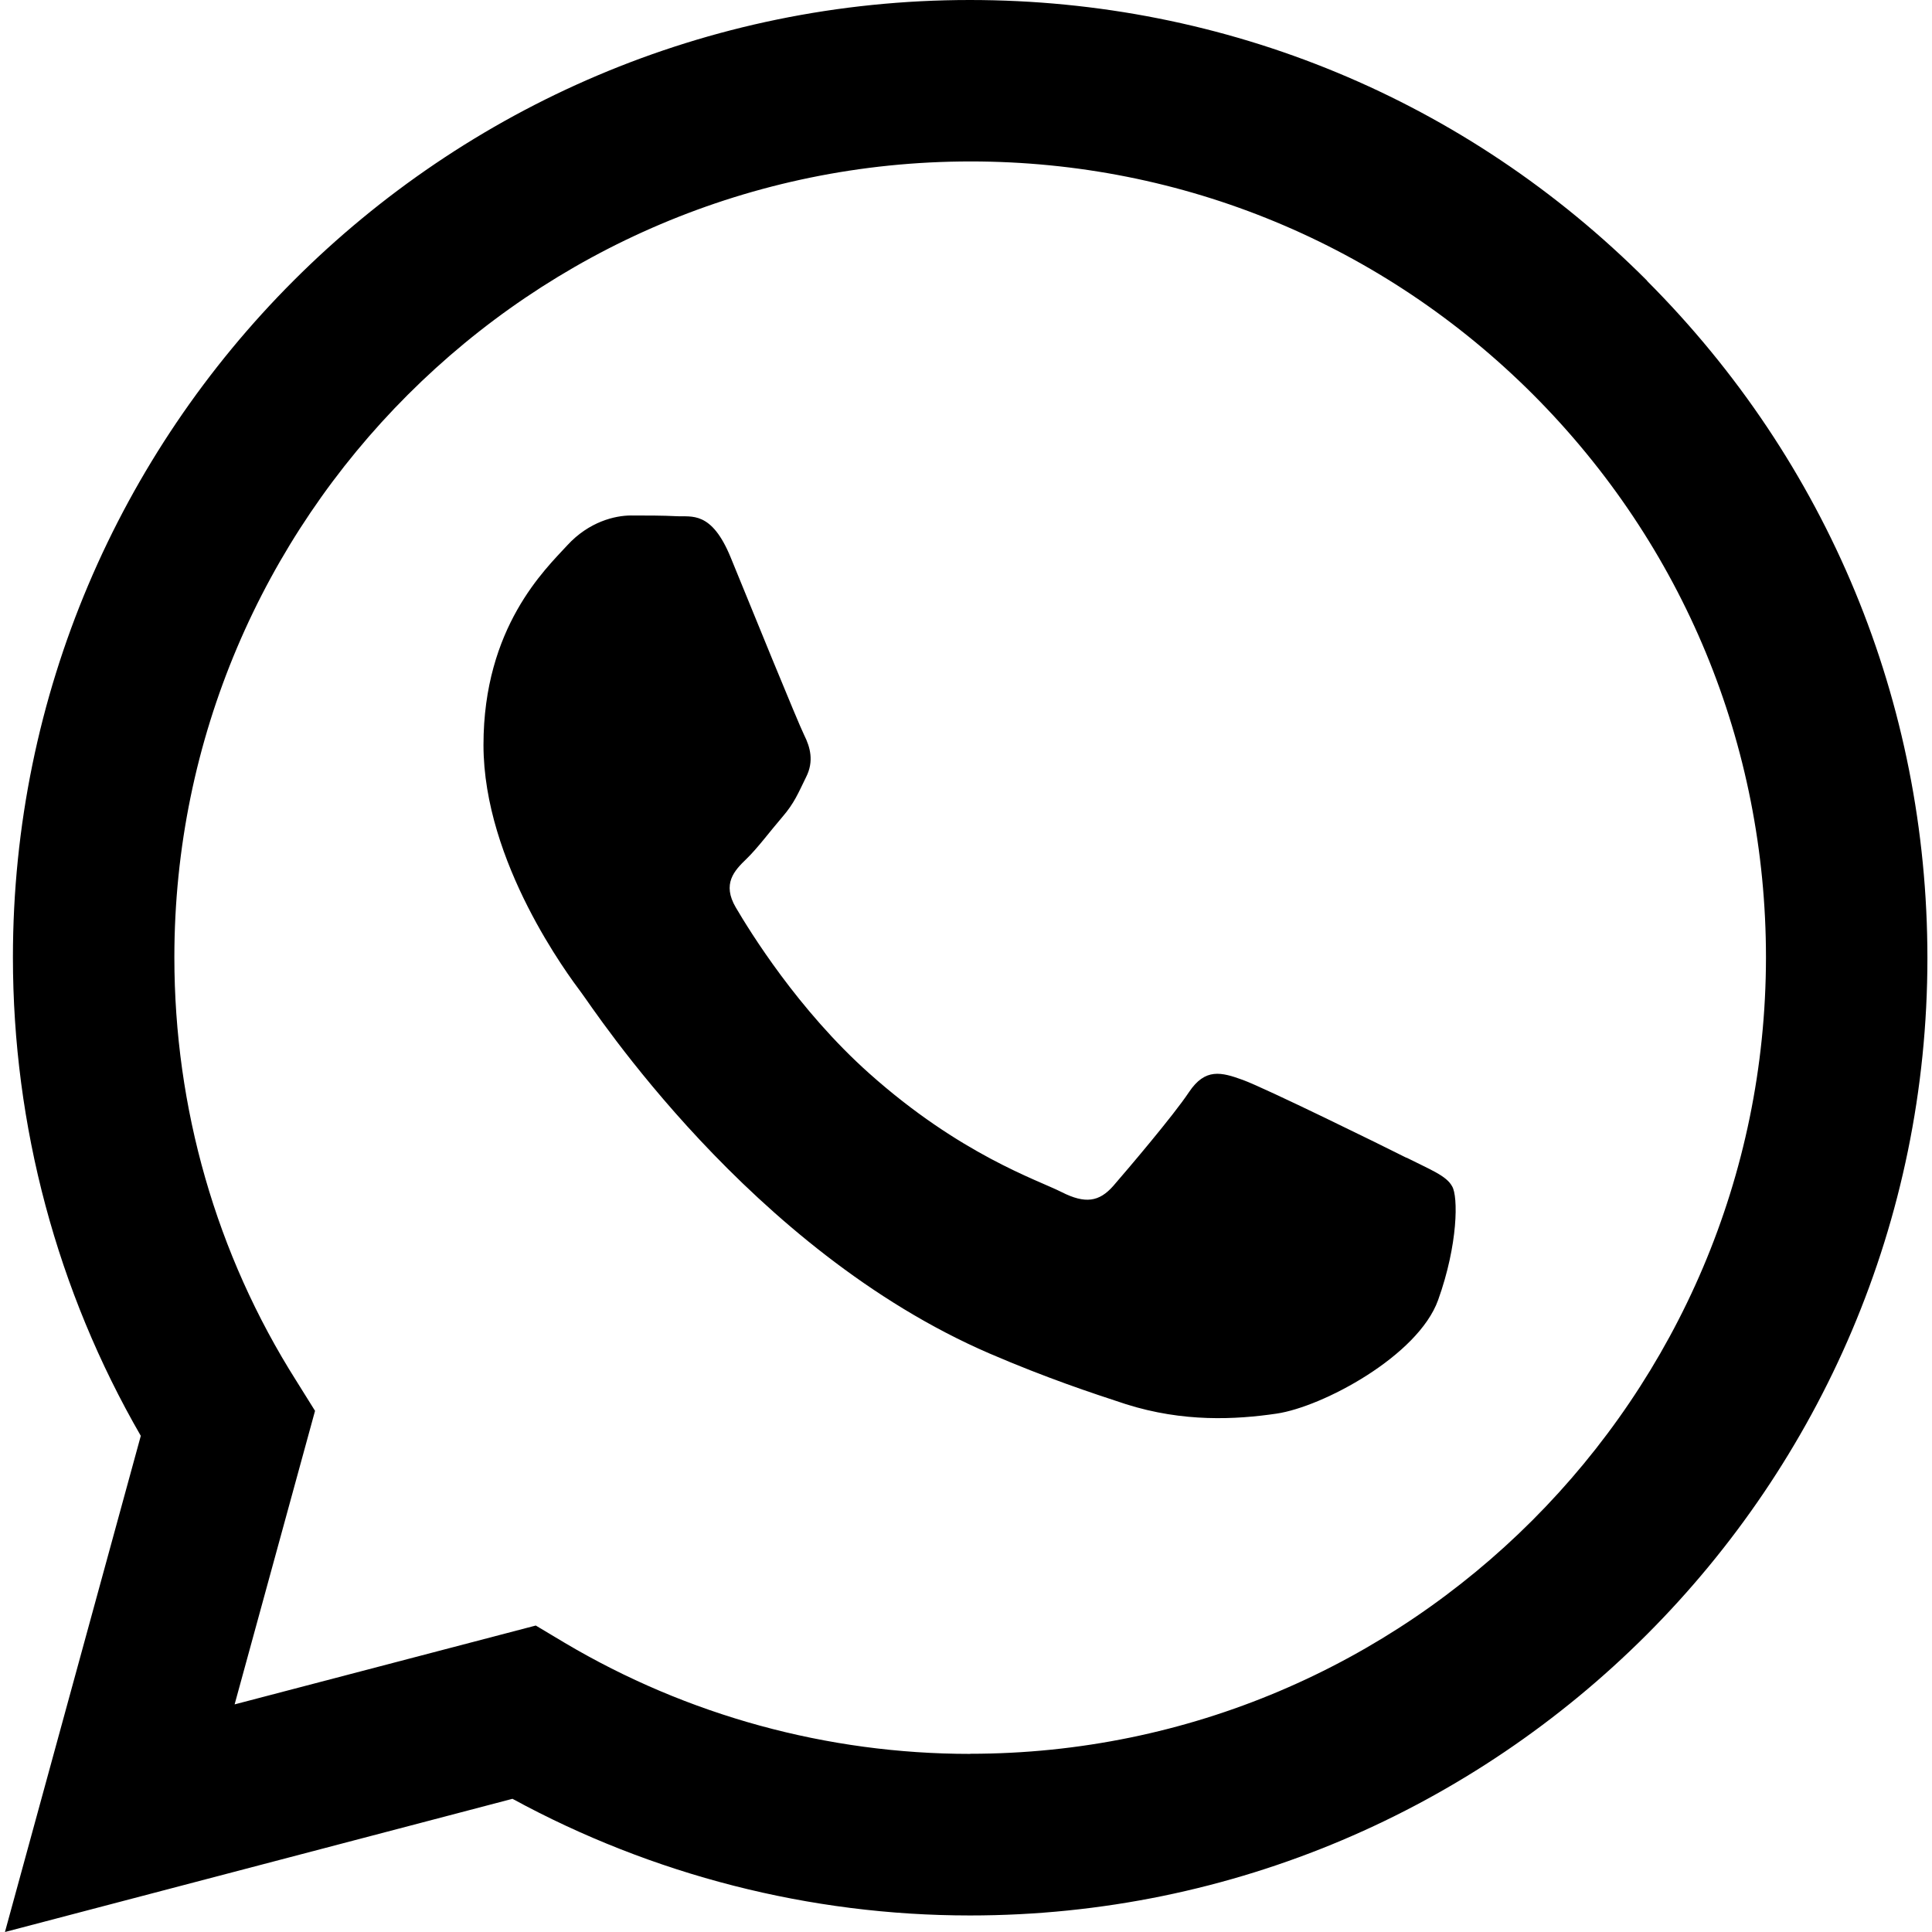
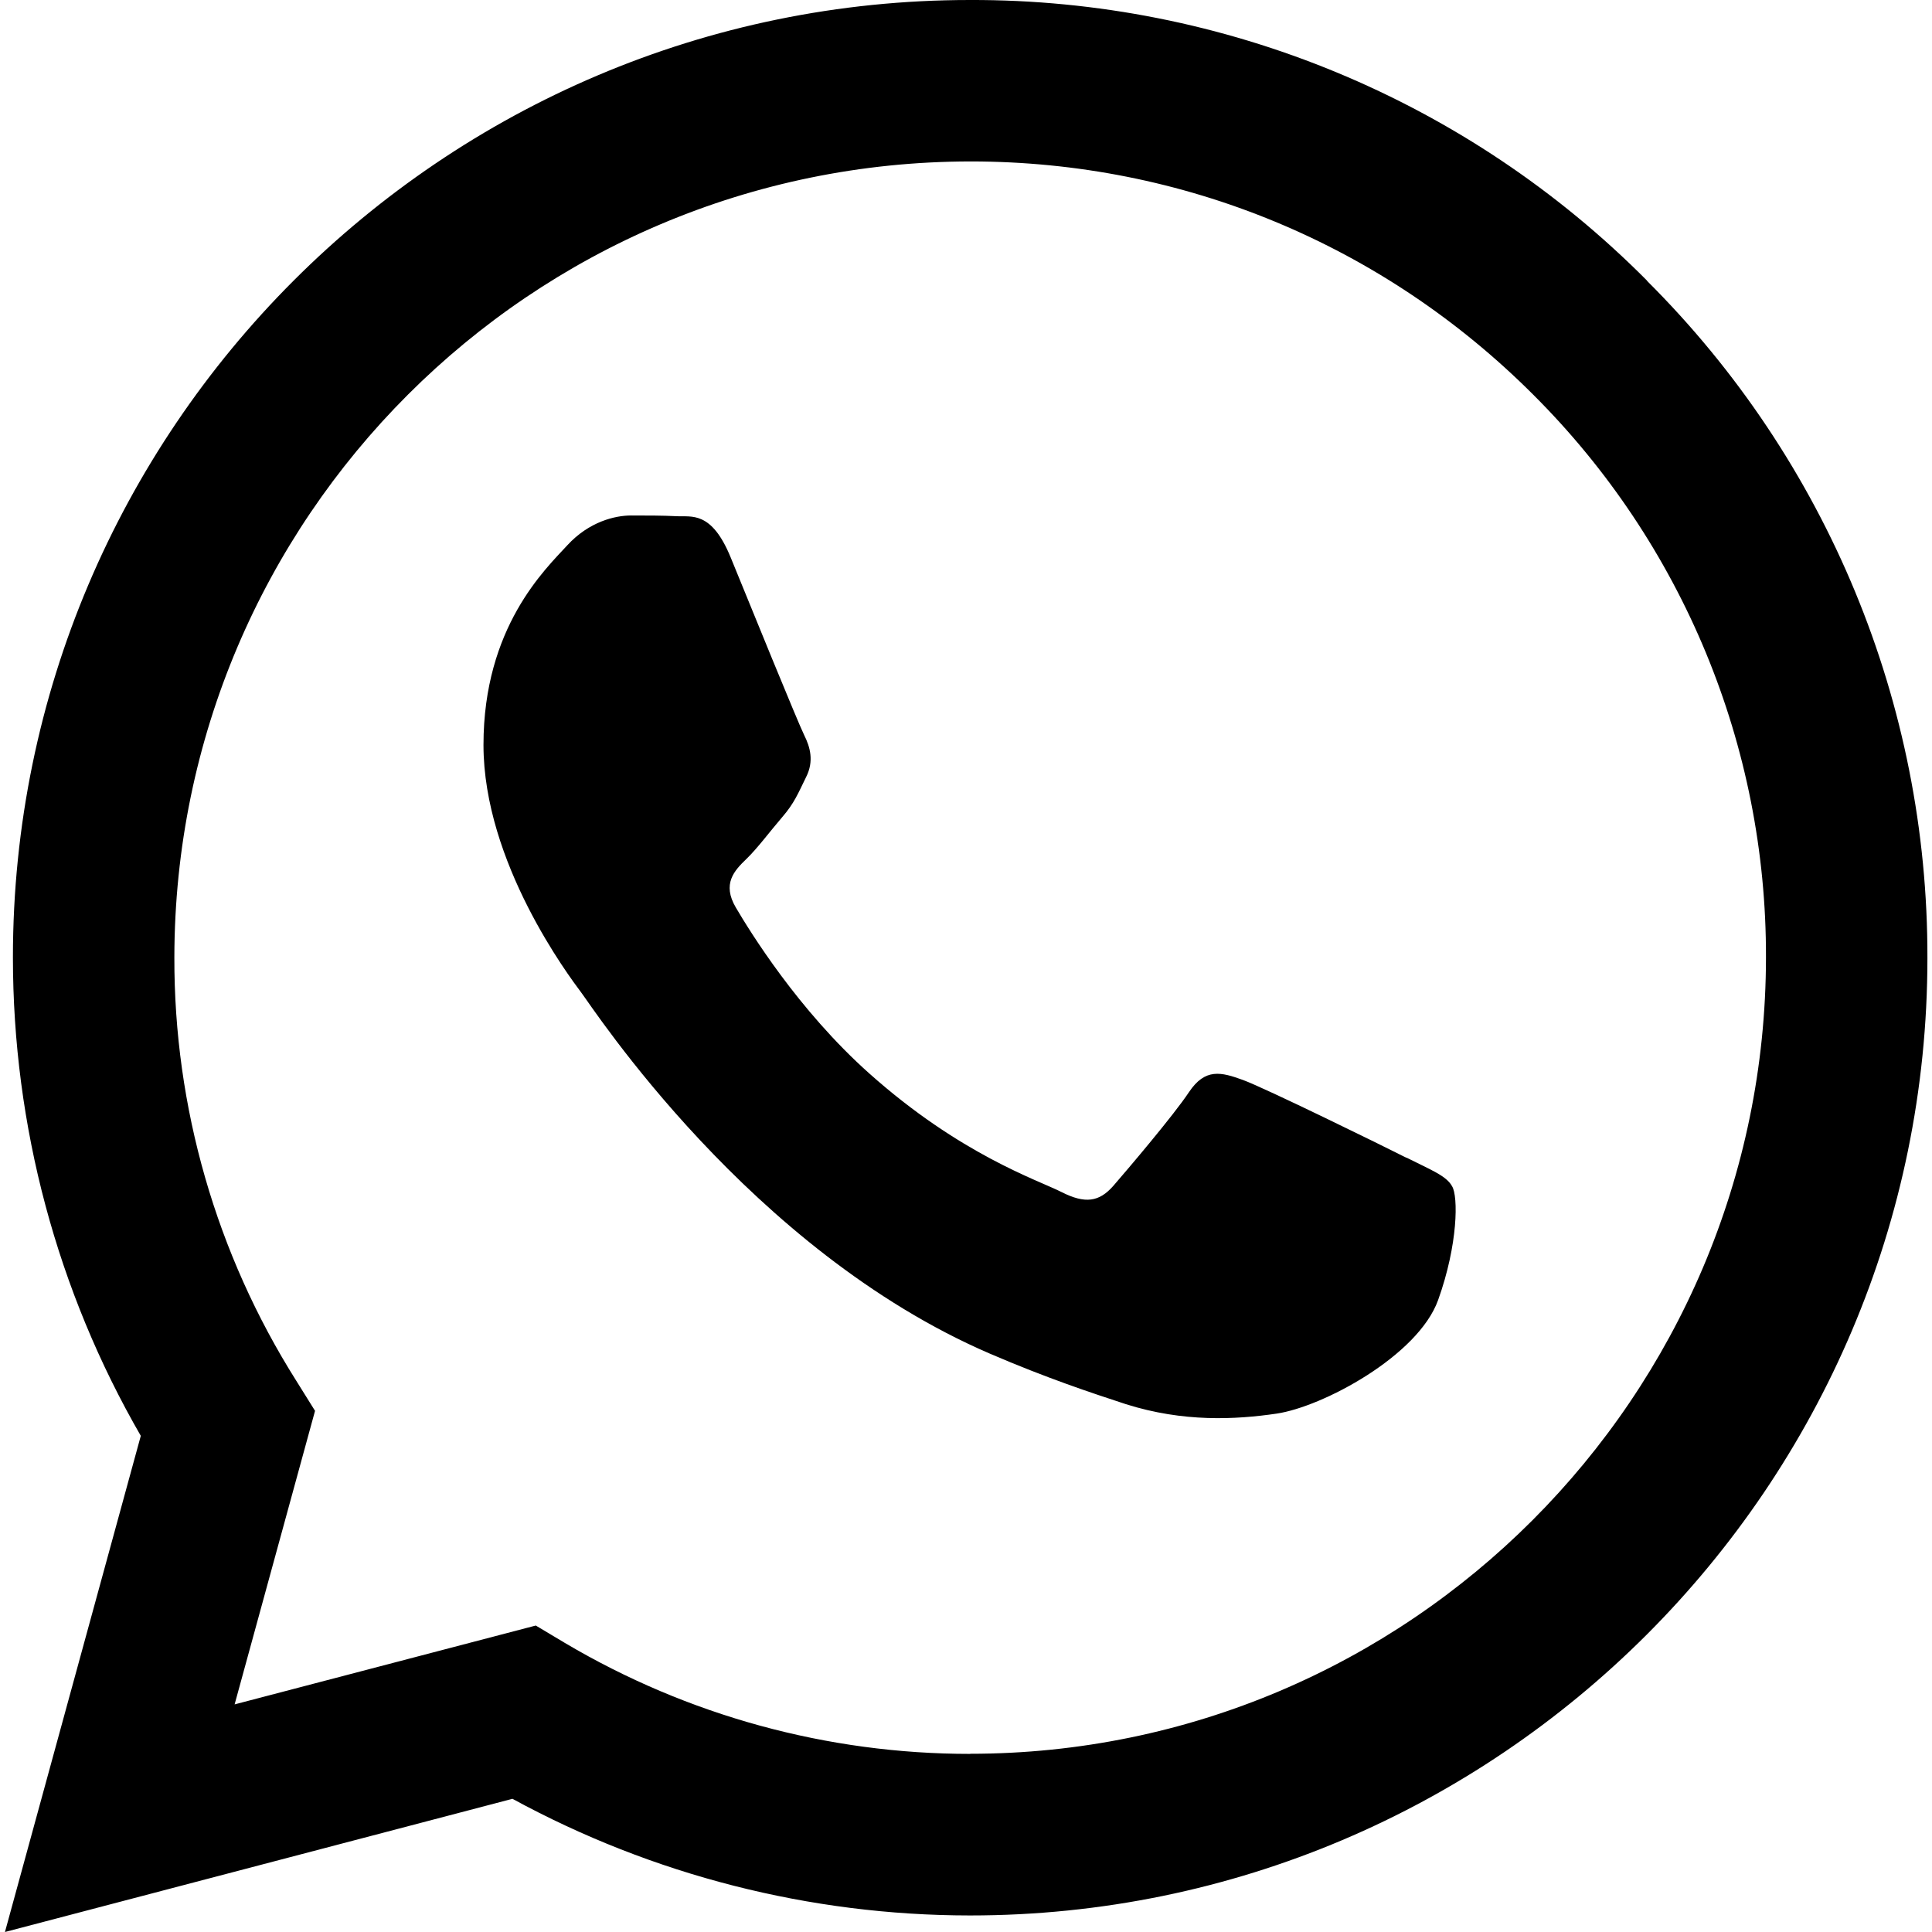
- <svg xmlns="http://www.w3.org/2000/svg" version="1.1" width="16" height="16" viewBox="0 0 16 16">
-   <path d="M13.641 2.325c-1.497-1.5-3.488-2.325-5.609-2.325-4.369 0-7.925 3.556-7.925 7.928 0 1.397 0.366 2.763 1.059 3.963l-1.125 4.109 4.203-1.103c1.159 0.631 2.463 0.966 3.787 0.966h0.003c0 0 0 0 0 0 4.369 0 7.928-3.556 7.928-7.928 0-2.119-0.825-4.109-2.322-5.609zM8.034 14.525v0c-1.184 0-2.344-0.319-3.356-0.919l-0.241-0.144-2.494 0.653 0.666-2.431-0.156-0.25c-0.663-1.047-1.009-2.259-1.009-3.506 0-3.634 2.956-6.591 6.594-6.591 1.759 0 3.416 0.688 4.659 1.931 1.244 1.247 1.928 2.9 1.928 4.662-0.003 3.637-2.959 6.594-6.591 6.594zM11.647 9.588c-0.197-0.1-1.172-0.578-1.353-0.644s-0.313-0.1-0.447 0.1c-0.131 0.197-0.512 0.644-0.628 0.778-0.116 0.131-0.231 0.15-0.428 0.050s-0.838-0.309-1.594-0.984c-0.588-0.525-0.987-1.175-1.103-1.372s-0.013-0.306 0.088-0.403c0.091-0.088 0.197-0.231 0.297-0.347s0.131-0.197 0.197-0.331c0.066-0.131 0.034-0.247-0.016-0.347s-0.447-1.075-0.609-1.472c-0.159-0.388-0.325-0.334-0.447-0.341-0.116-0.006-0.247-0.006-0.378-0.006s-0.347 0.050-0.528 0.247c-0.181 0.197-0.694 0.678-0.694 1.653s0.709 1.916 0.809 2.050c0.1 0.131 1.397 2.134 3.384 2.991 0.472 0.203 0.841 0.325 1.128 0.419 0.475 0.15 0.906 0.128 1.247 0.078 0.381-0.056 1.172-0.478 1.338-0.941s0.166-0.859 0.116-0.941c-0.047-0.088-0.178-0.137-0.378-0.238z" />
+ <svg xmlns="http://www.w3.org/2000/svg" width="16" height="16">
+   <path d="M13.641 2.325A7.869 7.869 0 008.032 0C3.663 0 .107 3.556.107 7.928c0 1.397.366 2.763 1.059 3.963L.041 16l4.203-1.103a7.929 7.929 0 003.787.966h.003c4.369 0 7.928-3.556 7.928-7.928a7.887 7.887 0 00-2.322-5.609zm-5.607 12.2a6.583 6.583 0 01-3.356-.919l-.241-.144-2.494.653.666-2.431-.156-.25a6.537 6.537 0 01-1.009-3.506 6.599 6.599 0 016.594-6.591c1.759 0 3.416.688 4.659 1.931a6.554 6.554 0 011.928 4.662c-.003 3.637-2.959 6.594-6.591 6.594zm3.613-4.937c-.197-.1-1.172-.578-1.353-.644s-.313-.1-.447.1c-.131.197-.512.644-.628.778-.116.131-.231.15-.428.05s-.838-.309-1.594-.984c-.588-.525-.987-1.175-1.103-1.372s-.013-.306.088-.403c.091-.088.197-.231.297-.347s.131-.197.197-.331c.066-.131.034-.247-.016-.347s-.447-1.075-.609-1.472c-.159-.388-.325-.334-.447-.341-.116-.006-.247-.006-.378-.006s-.347.05-.528.247c-.181.197-.694.678-.694 1.653s.709 1.916.809 2.05c.1.131 1.397 2.134 3.384 2.991.472.203.841.325 1.128.419.475.15.906.128 1.247.078.381-.056 1.172-.478 1.338-.941s.166-.859.116-.941c-.047-.088-.178-.137-.378-.238z" />
</svg>
